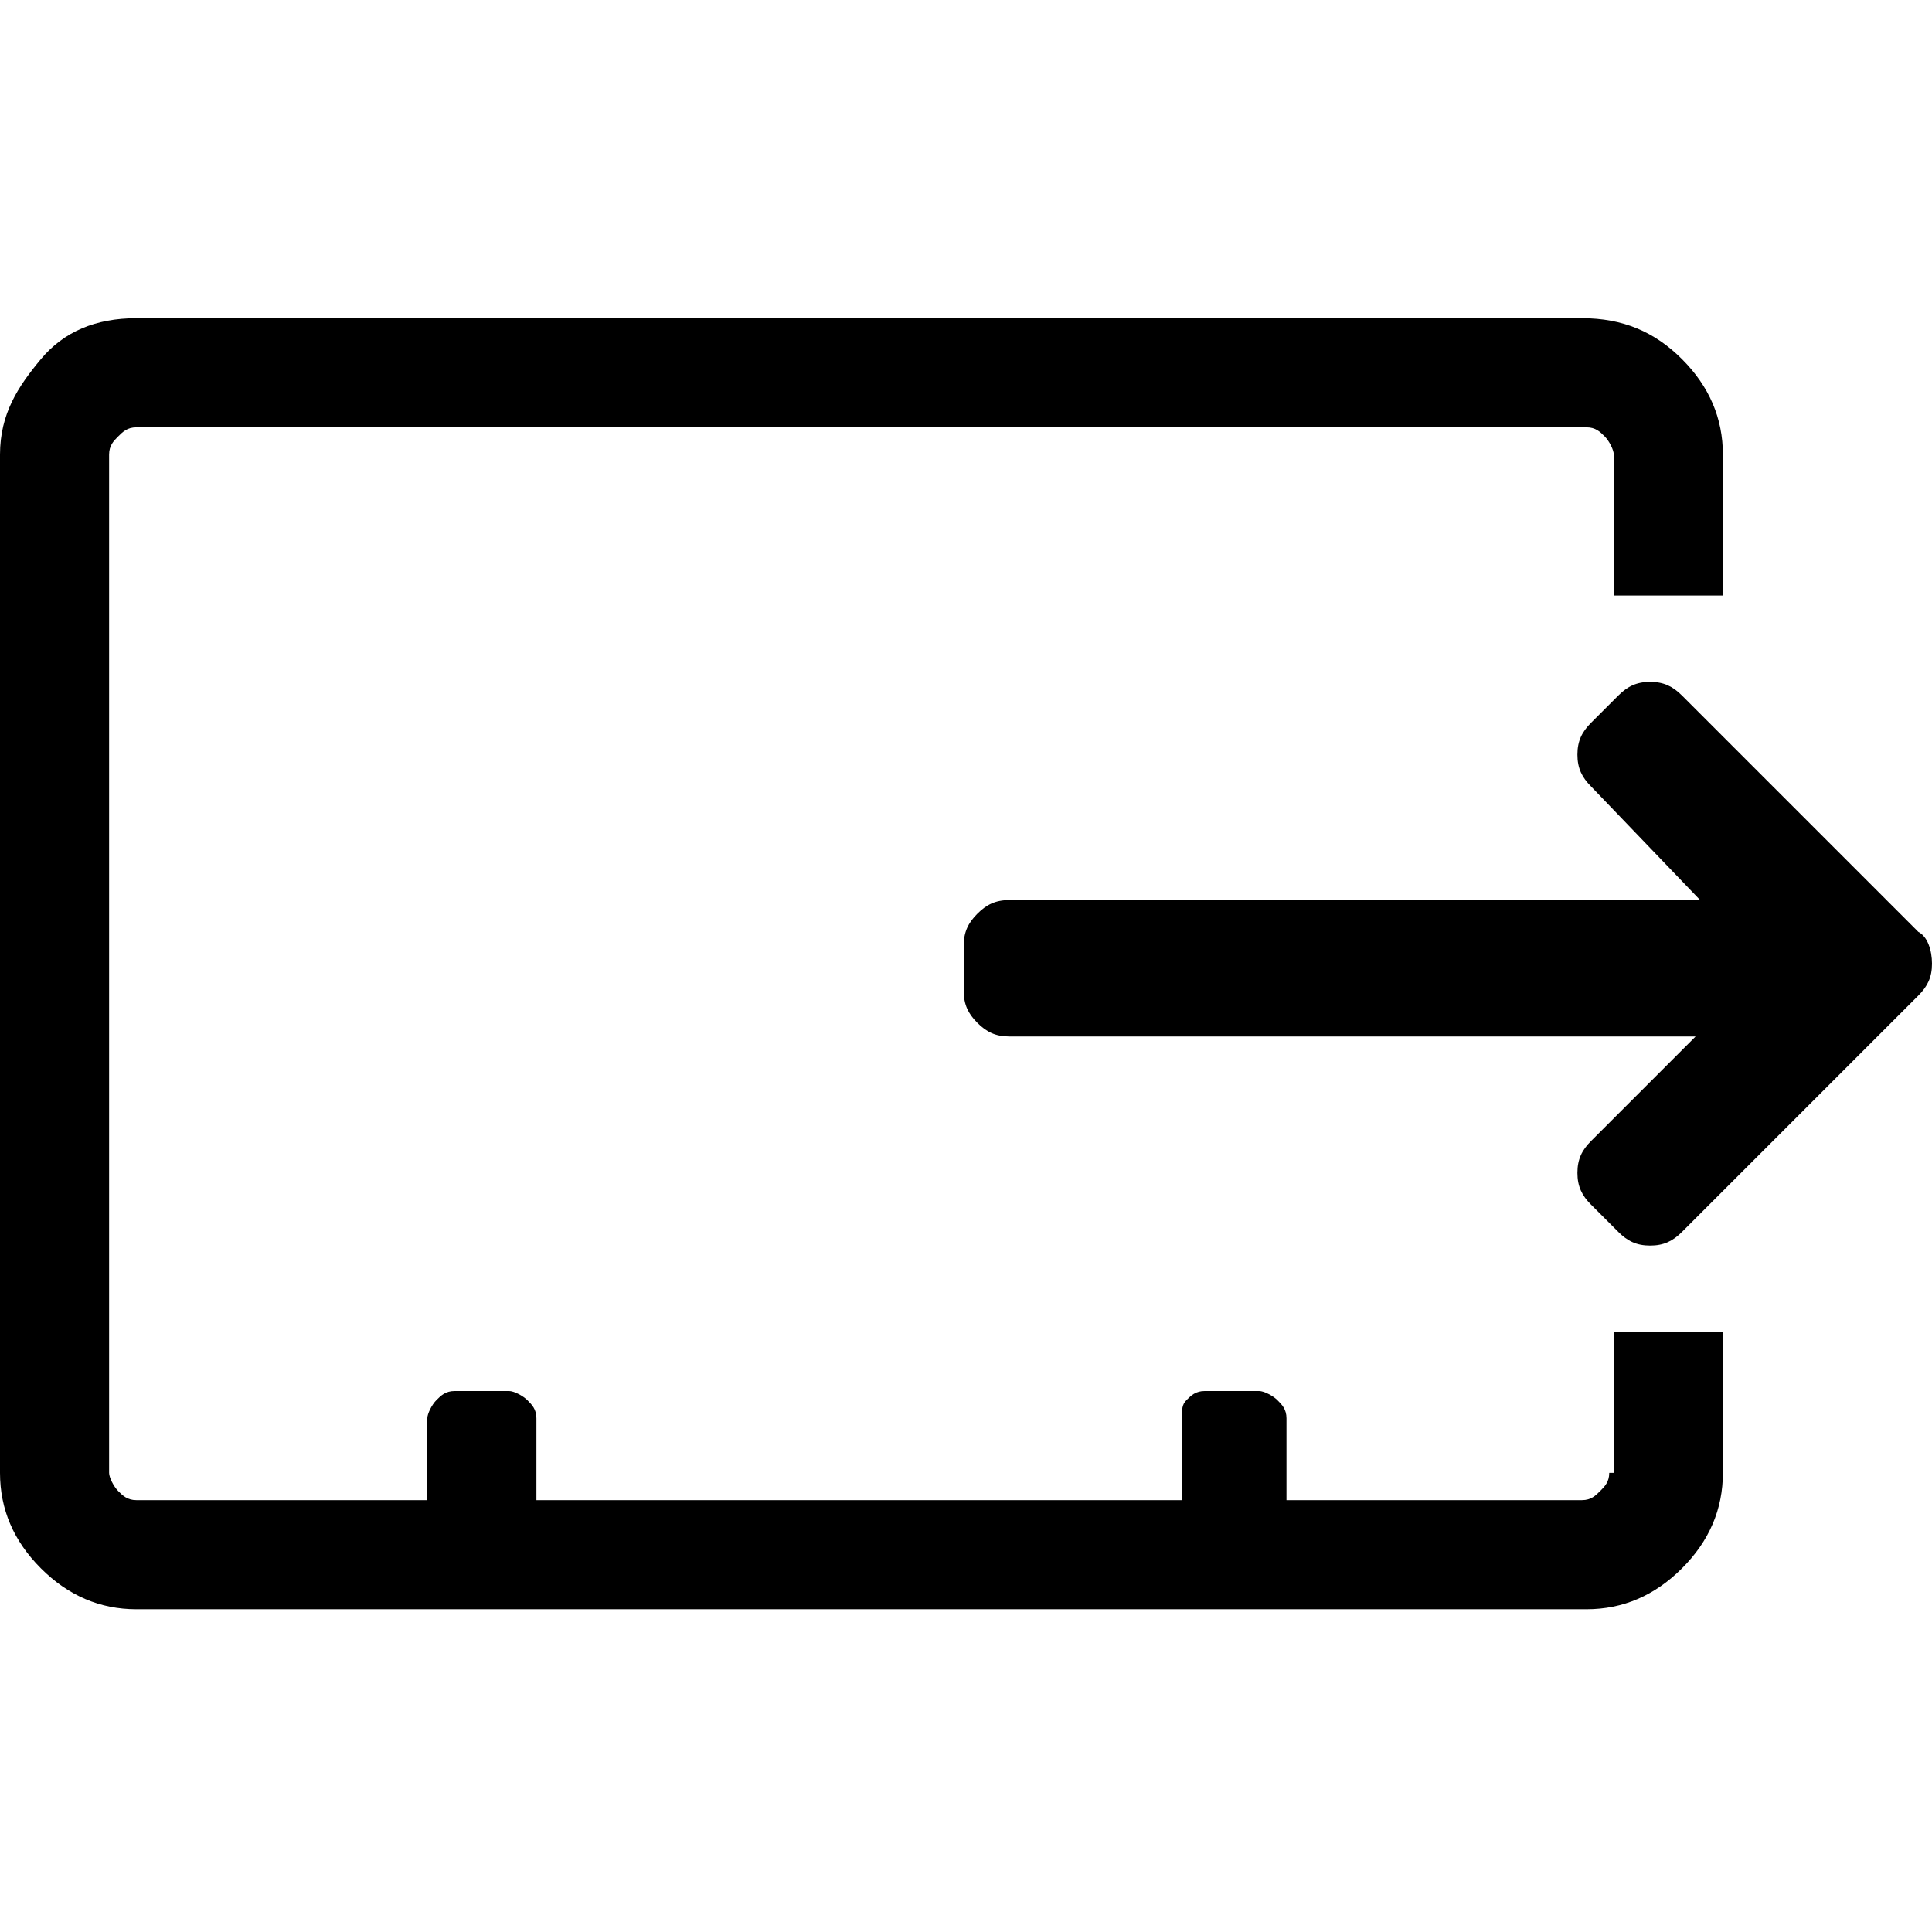
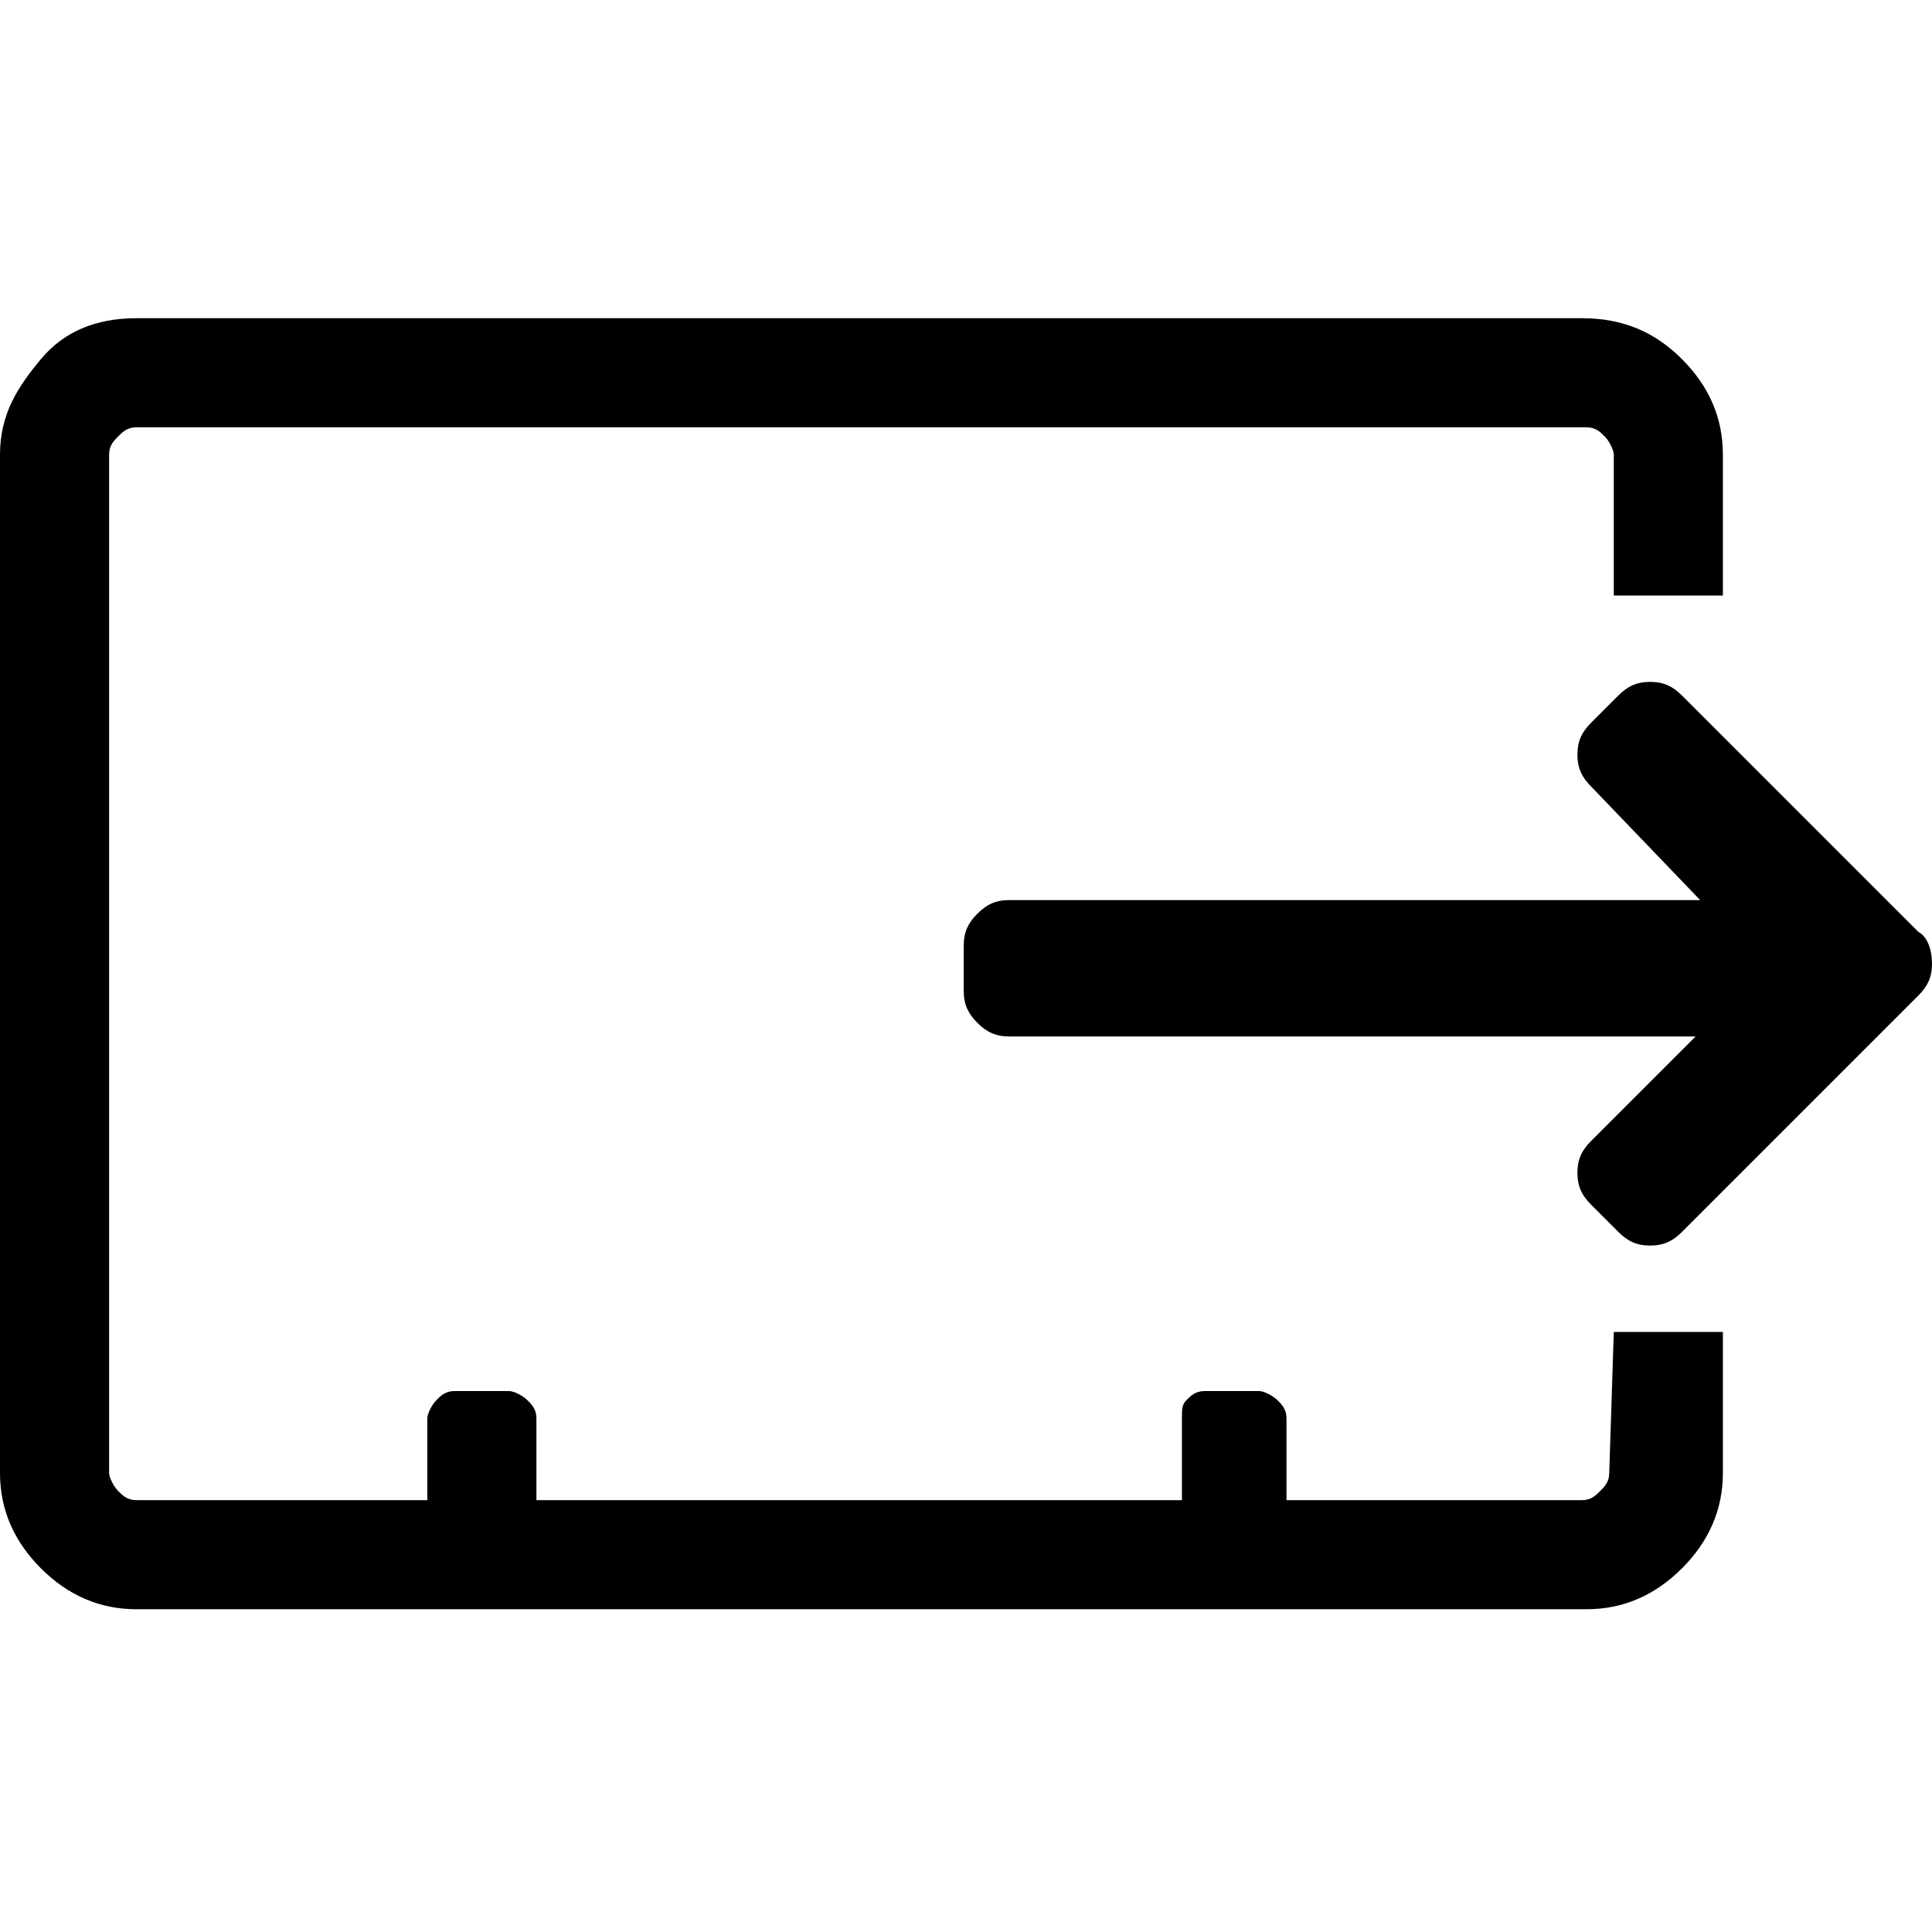
<svg xmlns="http://www.w3.org/2000/svg" version="1.1" id="Ebene_1" x="0px" y="0px" viewBox="0 0 42.5 42.5" style="enable-background:new 0 0 42.5 42.5;" xml:space="preserve">
-   <g>
-     <path d="M35.4,32.4c0,0.2-0.1,0.3-0.2,0.4S35,33,34.8,33h-6.5v-1.8c0-0.2-0.1-0.3-0.2-0.4c-0.1-0.1-0.3-0.2-0.4-0.2h-1.2   c-0.2,0-0.3,0.1-0.4,0.2C26,30.9,26,31,26,31.2V33H11.8v-1.8c0-0.2-0.1-0.3-0.2-0.4c-0.1-0.1-0.3-0.2-0.4-0.2H10   c-0.2,0-0.3,0.1-0.4,0.2c-0.1,0.1-0.2,0.3-0.2,0.4V33H3c-0.2,0-0.3-0.1-0.4-0.2s-0.2-0.3-0.2-0.4V10c0-0.2,0.1-0.3,0.2-0.4   S2.8,9.4,3,9.4h31.9c0.2,0,0.3,0.1,0.4,0.2s0.2,0.3,0.2,0.4v3.1h2.4V10c0-0.8-0.3-1.5-0.9-2.1S35.7,7,34.8,7H3   C2.1,7,1.4,7.3,0.9,7.9S0,9.1,0,10v22.4c0,0.8,0.3,1.5,0.9,2.1s1.3,0.9,2.1,0.9h31.9c0.8,0,1.5-0.3,2.1-0.9s0.9-1.3,0.9-2.1v-3.1   h-2.4V32.4z" />
-   </g>
-   <path d="M42.5,21.2c0,0.3-0.1,0.5-0.3,0.7L37,27.1c-0.2,0.2-0.4,0.3-0.7,0.3c-0.3,0-0.5-0.1-0.7-0.3L35,26.5  c-0.2-0.2-0.3-0.4-0.3-0.7s0.1-0.5,0.3-0.7l2.3-2.3H22.2c-0.3,0-0.5-0.1-0.7-0.3c-0.2-0.2-0.3-0.4-0.3-0.7v-1c0-0.3,0.1-0.5,0.3-0.7  c0.2-0.2,0.4-0.3,0.7-0.3h15.2L35,17.3c-0.2-0.2-0.3-0.4-0.3-0.7s0.1-0.5,0.3-0.7l0.6-0.6c0.2-0.2,0.4-0.3,0.7-0.3  c0.3,0,0.5,0.1,0.7,0.3l5.2,5.2C42.4,20.6,42.5,20.9,42.5,21.2z" />
+   <path d="M35.4,32.4c0,0.2-0.1,0.3-0.2,0.4S35,33,34.8,33h-6.5v-1.8c0-0.2-0.1-0.3-0.2-0.4s-0.3-0.2-0.4-0.2h-1.2  c-0.2,0-0.3,0.1-0.4,0.2C26,30.9,26,31,26,31.2V33H11.8v-1.8c0-0.2-0.1-0.3-0.2-0.4c-0.1-0.1-0.3-0.2-0.4-0.2H10  c-0.2,0-0.3,0.1-0.4,0.2c-0.1,0.1-0.2,0.3-0.2,0.4V33H3c-0.2,0-0.3-0.1-0.4-0.2s-0.2-0.3-0.2-0.4V10c0-0.2,0.1-0.3,0.2-0.4  S2.8,9.4,3,9.4h31.9c0.2,0,0.3,0.1,0.4,0.2s0.2,0.3,0.2,0.4v3.1h2.4V10c0-0.8-0.3-1.5-0.9-2.1S35.7,7,34.8,7H3  C2.1,7,1.4,7.3,0.9,7.9S0,9.1,0,10v22.4c0,0.8,0.3,1.5,0.9,2.1s1.3,0.9,2.1,0.9h31.9c0.8,0,1.5-0.3,2.1-0.9s0.9-1.3,0.9-2.1v-3.1  h-2.4L35.4,32.4L35.4,32.4z M42.5,21.2c0,0.3-0.1,0.5-0.3,0.7L37,27.1c-0.2,0.2-0.4,0.3-0.7,0.3s-0.5-0.1-0.7-0.3L35,26.5  c-0.2-0.2-0.3-0.4-0.3-0.7s0.1-0.5,0.3-0.7l2.3-2.3H22.2c-0.3,0-0.5-0.1-0.7-0.3c-0.2-0.2-0.3-0.4-0.3-0.7v-1c0-0.3,0.1-0.5,0.3-0.7  c0.2-0.2,0.4-0.3,0.7-0.3h15.2L35,17.3c-0.2-0.2-0.3-0.4-0.3-0.7s0.1-0.5,0.3-0.7l0.6-0.6c0.2-0.2,0.4-0.3,0.7-0.3s0.5,0.1,0.7,0.3  l5.2,5.2C42.4,20.6,42.5,20.9,42.5,21.2z" />
</svg>
